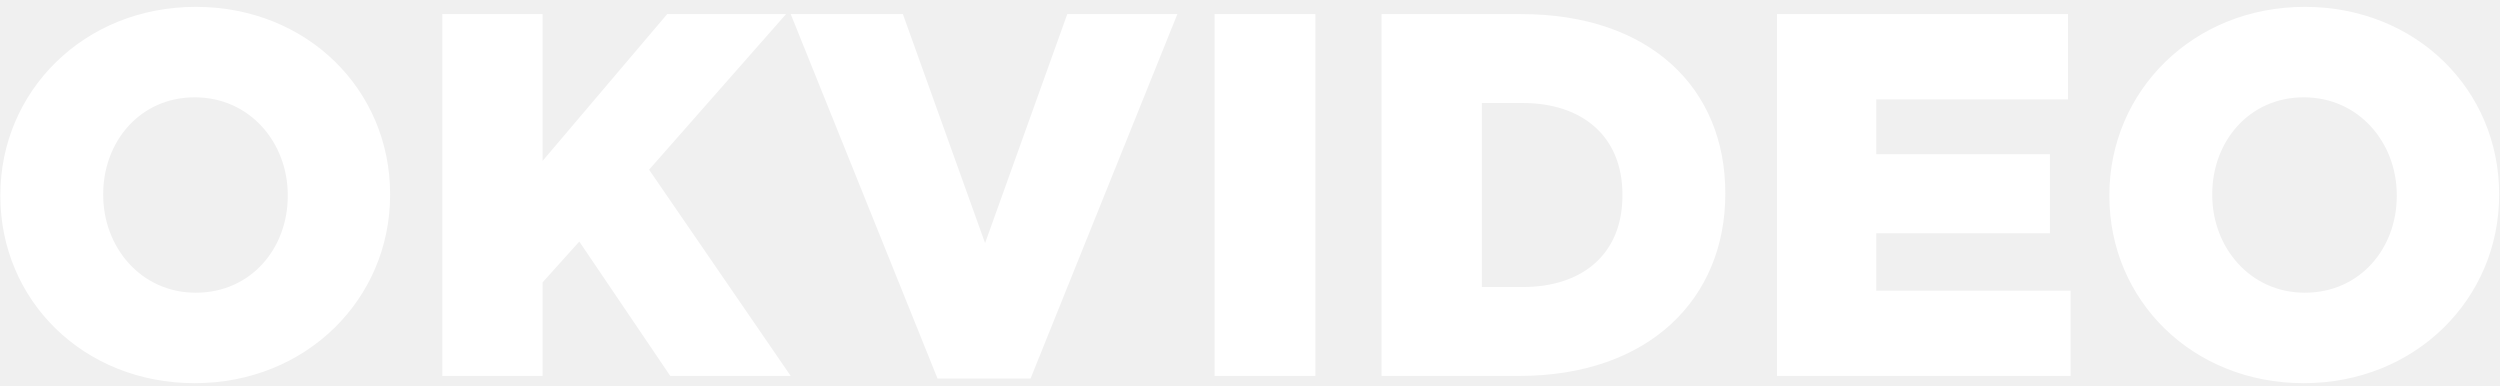
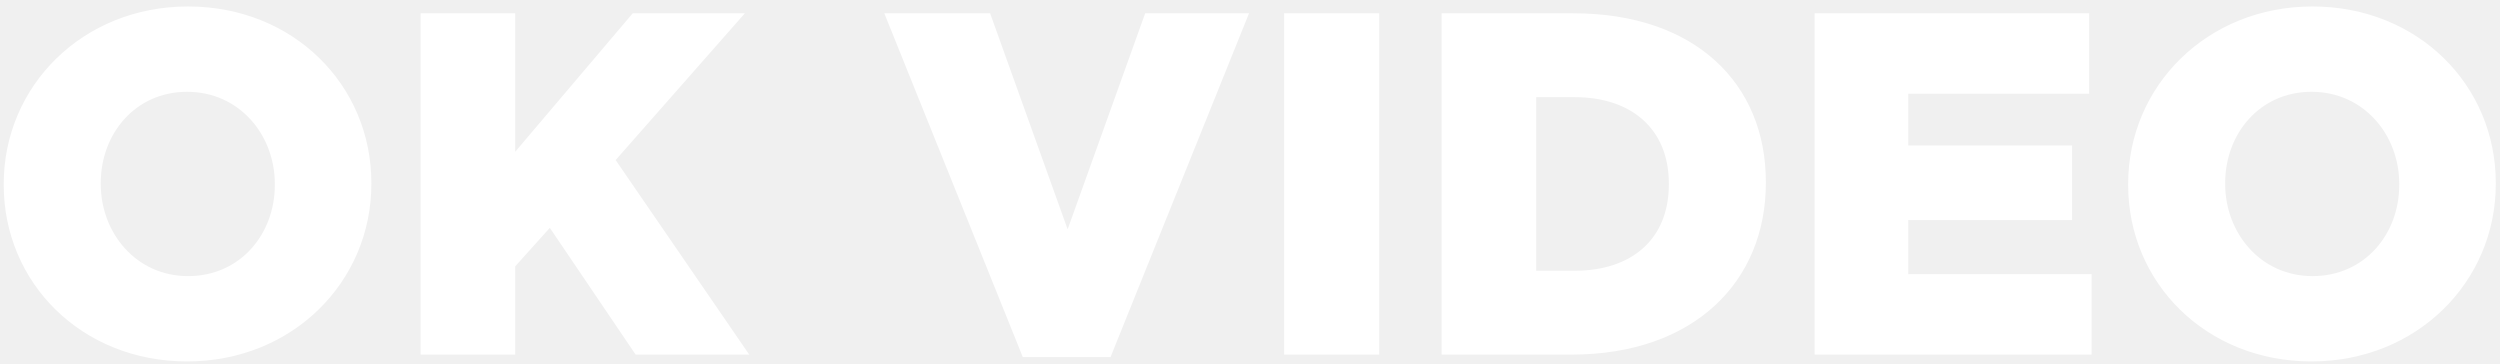
- <svg xmlns="http://www.w3.org/2000/svg" width="266px" height="41px" viewBox="0 0 266 41" version="1.1">
+ <svg xmlns="http://www.w3.org/2000/svg" width="282px" height="41px" viewBox="0 0 282 41" version="1.1">
  <defs />
  <g id="website" stroke="none" stroke-width="1" fill="none" fill-rule="evenodd">
-     <g id="Mobile-Copy" transform="translate(-187, -380)" fill="#FFFFFF">
-       <path d="M207.718,420.77 C195.838,420.77 187.037,411.915 187.037,400.86 L187.037,400.75 C187.037,389.695 195.947,380.73 207.827,380.73 C219.708,380.73 228.507,389.585 228.507,400.64 L228.507,400.75 C228.507,411.805 219.597,420.77 207.718,420.77 Z M207.827,411.145 C213.713,411.145 217.618,406.415 217.618,400.86 L217.618,400.75 C217.618,395.195 213.602,390.355 207.718,390.355 C201.887,390.355 197.982,395.085 197.982,400.64 L197.982,400.75 C197.982,406.305 201.998,411.145 207.827,411.145 Z M234.062,420 L244.732,420 L244.732,410.045 L248.637,405.7 L258.317,420 L271.132,420 L256.062,398.055 L270.637,381.5 L257.988,381.5 L244.732,397.12 L244.732,381.5 L234.062,381.5 L234.062,420 Z M286.752,420.275 L296.652,420.275 L312.272,381.5 L300.558,381.5 L291.812,405.865 L283.067,381.5 L271.132,381.5 L286.752,420.275 Z M316.233,420 L326.957,420 L326.957,381.5 L316.233,381.5 L316.233,420 Z M333.998,420 L333.998,381.5 L348.848,381.5 C362.598,381.5 370.572,389.42 370.572,400.53 L370.572,400.64 C370.572,411.75 362.488,420 348.627,420 L333.998,420 Z M344.668,410.54 L349.012,410.54 C355.392,410.54 359.627,407.02 359.627,400.805 L359.627,400.695 C359.627,394.535 355.392,390.96 349.012,390.96 L344.668,390.96 L344.668,410.54 Z M376.072,420 L407.312,420 L407.312,410.925 L386.632,410.925 L386.632,404.82 L405.113,404.82 L405.113,396.405 L386.632,396.405 L386.632,390.575 L407.038,390.575 L407.038,381.5 L376.072,381.5 L376.072,420 Z M432.118,420.77 C420.238,420.77 411.438,411.915 411.438,400.86 L411.438,400.75 C411.438,389.695 420.348,380.73 432.228,380.73 C444.108,380.73 452.908,389.585 452.908,400.64 L452.908,400.75 C452.908,411.805 443.998,420.77 432.118,420.77 Z M432.228,411.145 C438.113,411.145 442.017,406.415 442.017,400.86 L442.017,400.75 C442.017,395.195 438.002,390.355 432.118,390.355 C426.288,390.355 422.382,395.085 422.382,400.64 L422.382,400.75 C422.382,406.305 426.397,411.145 432.228,411.145 Z" id="OKVIDEO" />
+     <g id="Mobile-Copy" transform="translate(-179, -380)" fill="#FFFFFF">
+       <path d="M200.1,420.77 C188.22,420.77 179.42,411.915 179.42,400.86 L179.42,400.75 C179.42,389.695 188.33,380.73 200.21,380.73 C212.09,380.73 220.89,389.585 220.89,400.64 L220.89,400.75 C220.89,411.805 211.98,420.77 200.1,420.77 Z M200.21,411.145 C206.095,411.145 210,406.415 210,400.86 L210,400.75 C210,395.195 205.985,390.355 200.1,390.355 C194.27,390.355 190.365,395.085 190.365,400.64 L190.365,400.75 C190.365,406.305 194.38,411.145 200.21,411.145 Z M226.445,420 L237.115,420 L237.115,410.045 L241.02,405.7 L250.7,420 L263.515,420 L248.445,398.055 L263.02,381.5 L250.37,381.5 L237.115,397.12 L237.115,381.5 L226.445,381.5 L226.445,420 Z M294.37,420.275 L304.27,420.275 L319.89,381.5 L308.175,381.5 L299.43,405.865 L290.685,381.5 L278.75,381.5 L294.37,420.275 Z M323.85,420 L334.575,420 L334.575,381.5 L323.85,381.5 L323.85,420 Z M341.615,420 L341.615,381.5 L356.465,381.5 C370.215,381.5 378.19,389.42 378.19,400.53 L378.19,400.64 C378.19,411.75 370.105,420 356.245,420 L341.615,420 Z M352.285,410.54 L356.63,410.54 C363.01,410.54 367.245,407.02 367.245,400.805 L367.245,400.695 C367.245,394.535 363.01,390.96 356.63,390.96 L352.285,390.96 L352.285,410.54 Z M383.69,420 L414.93,420 L414.93,410.925 L394.25,410.925 L394.25,404.82 L412.73,404.82 L412.73,396.405 L394.25,396.405 L394.25,390.575 L414.655,390.575 L414.655,381.5 L383.69,381.5 L383.69,420 Z M439.735,420.77 C427.855,420.77 419.055,411.915 419.055,400.86 L419.055,400.75 C419.055,389.695 427.965,380.73 439.845,380.73 C451.725,380.73 460.525,389.585 460.525,400.64 L460.525,400.75 C460.525,411.805 451.615,420.77 439.735,420.77 Z M439.845,411.145 C445.73,411.145 449.635,406.415 449.635,400.86 L449.635,400.75 C449.635,395.195 445.62,390.355 439.735,390.355 C433.905,390.355 430,395.085 430,400.64 L430,400.75 C430,406.305 434.015,411.145 439.845,411.145 Z" id="OK-VIDEO" />
    </g>
  </g>
</svg>
